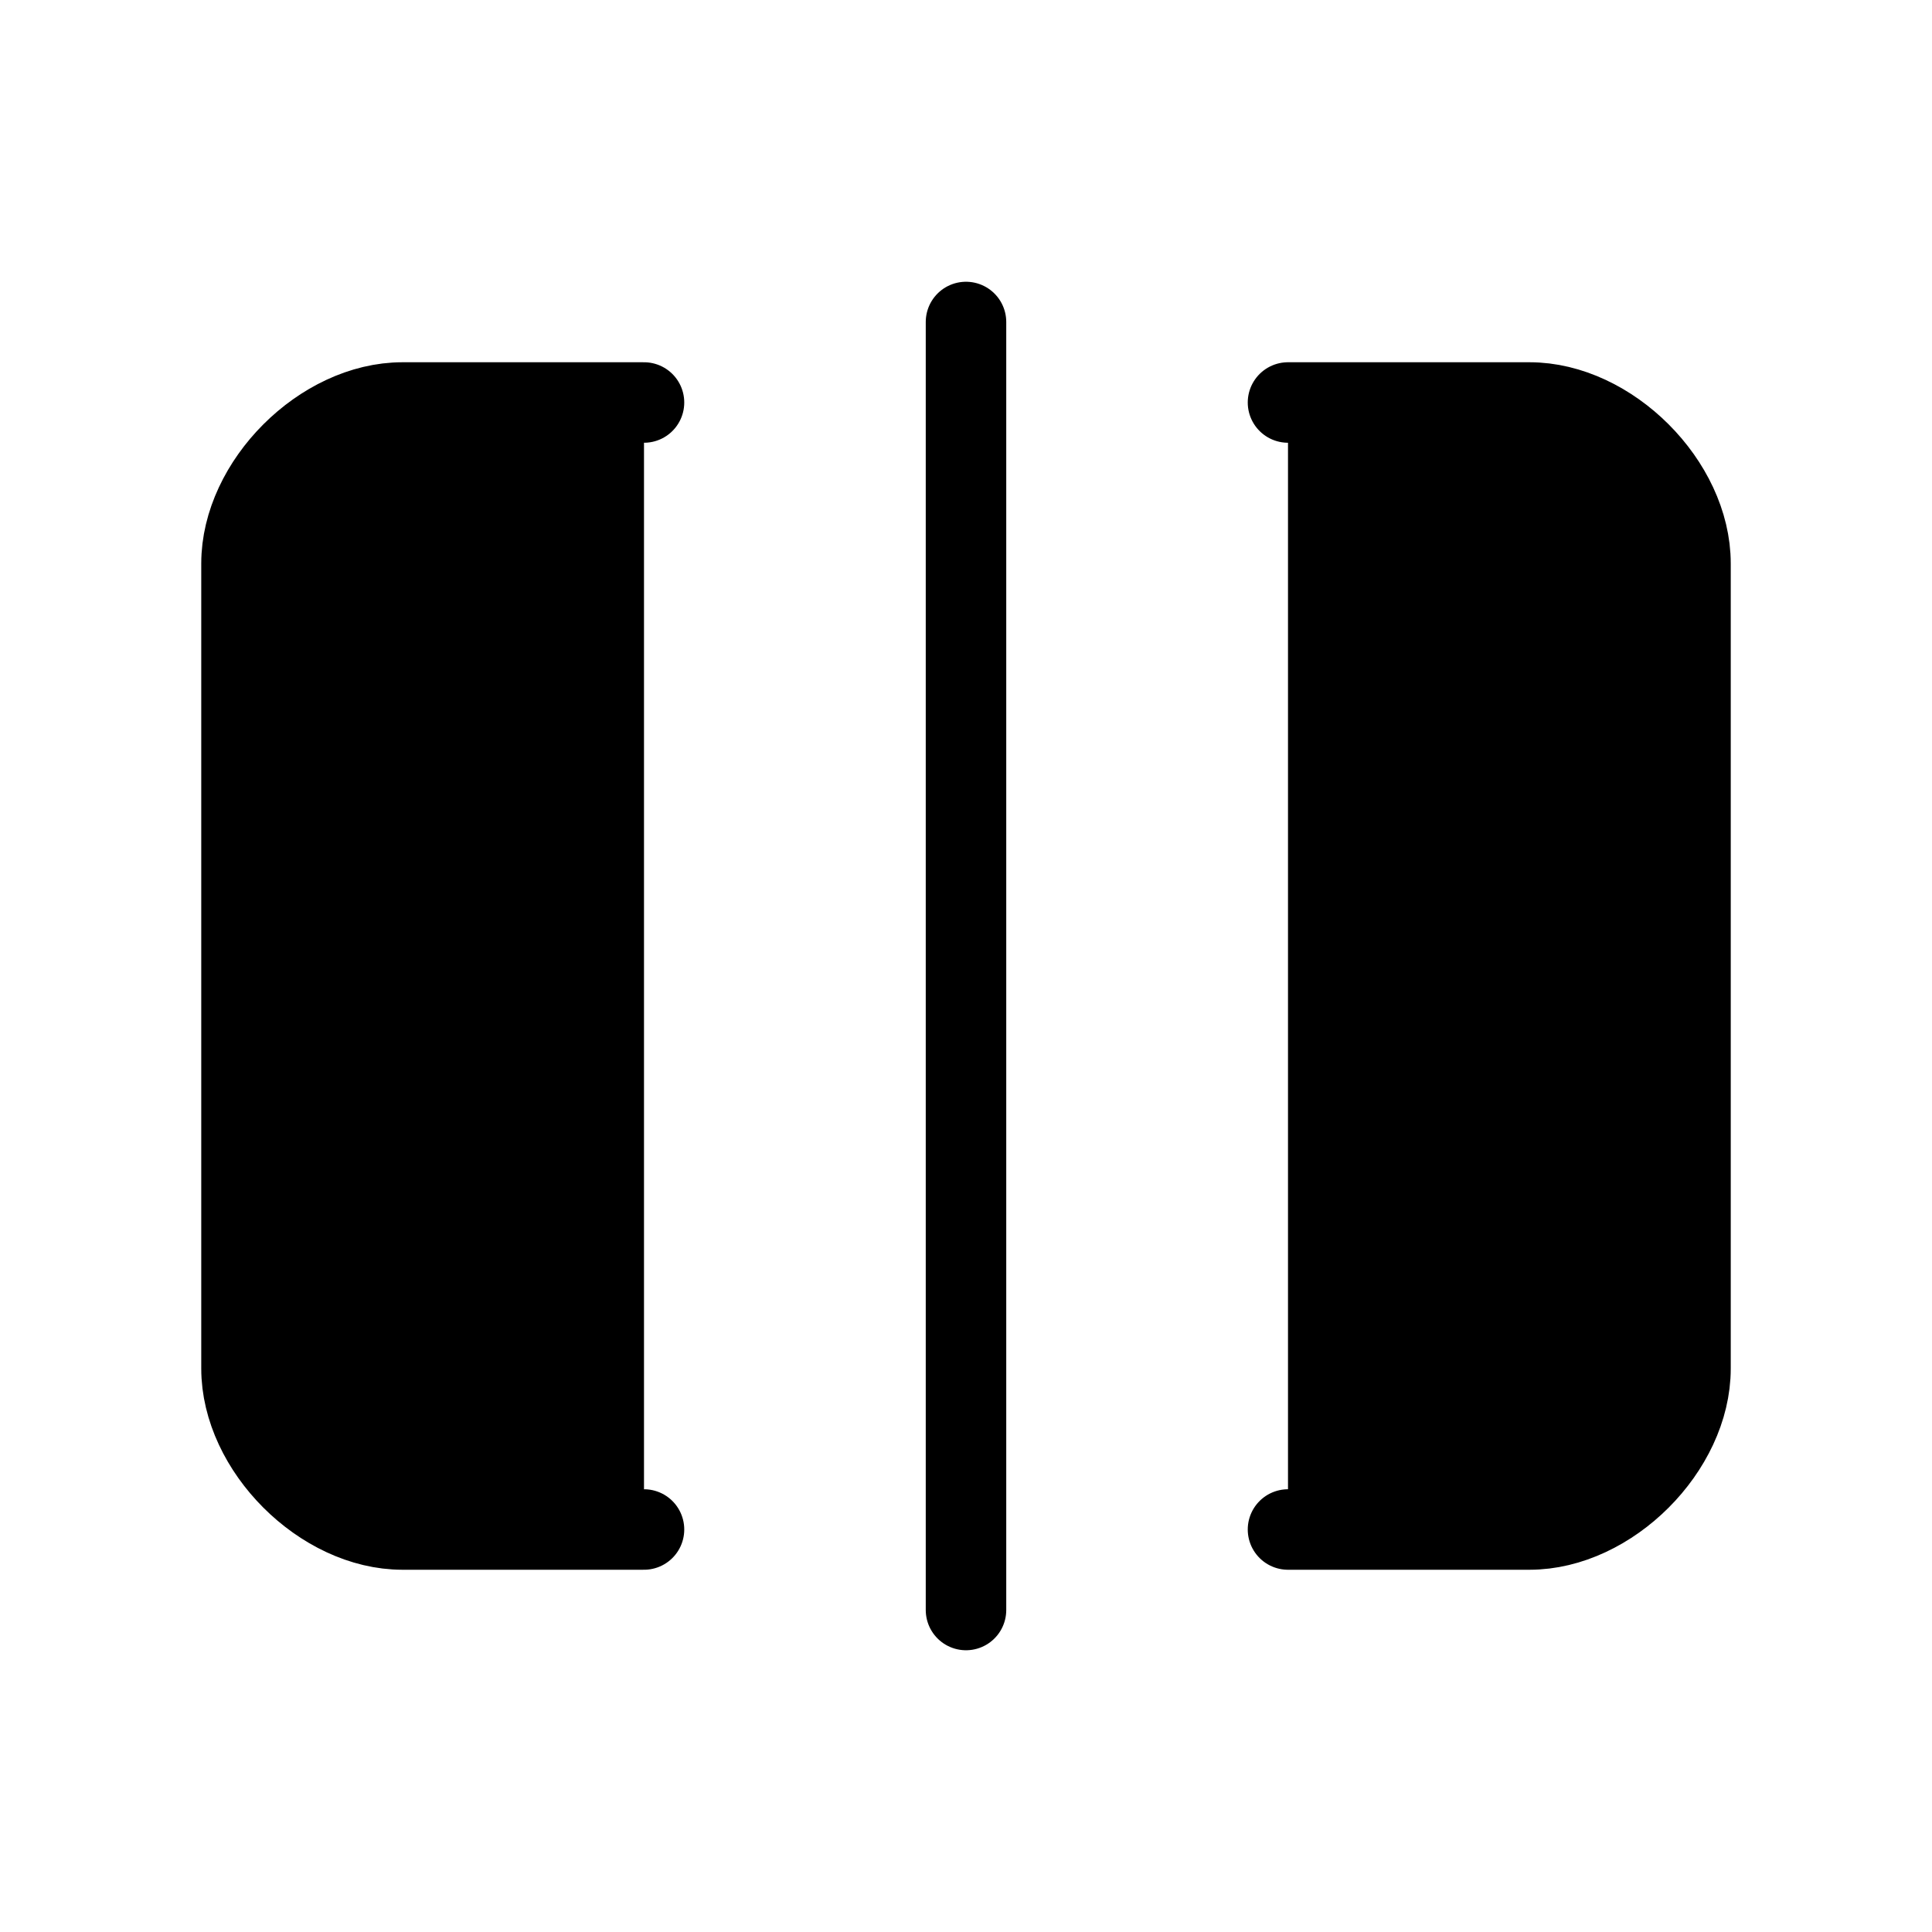
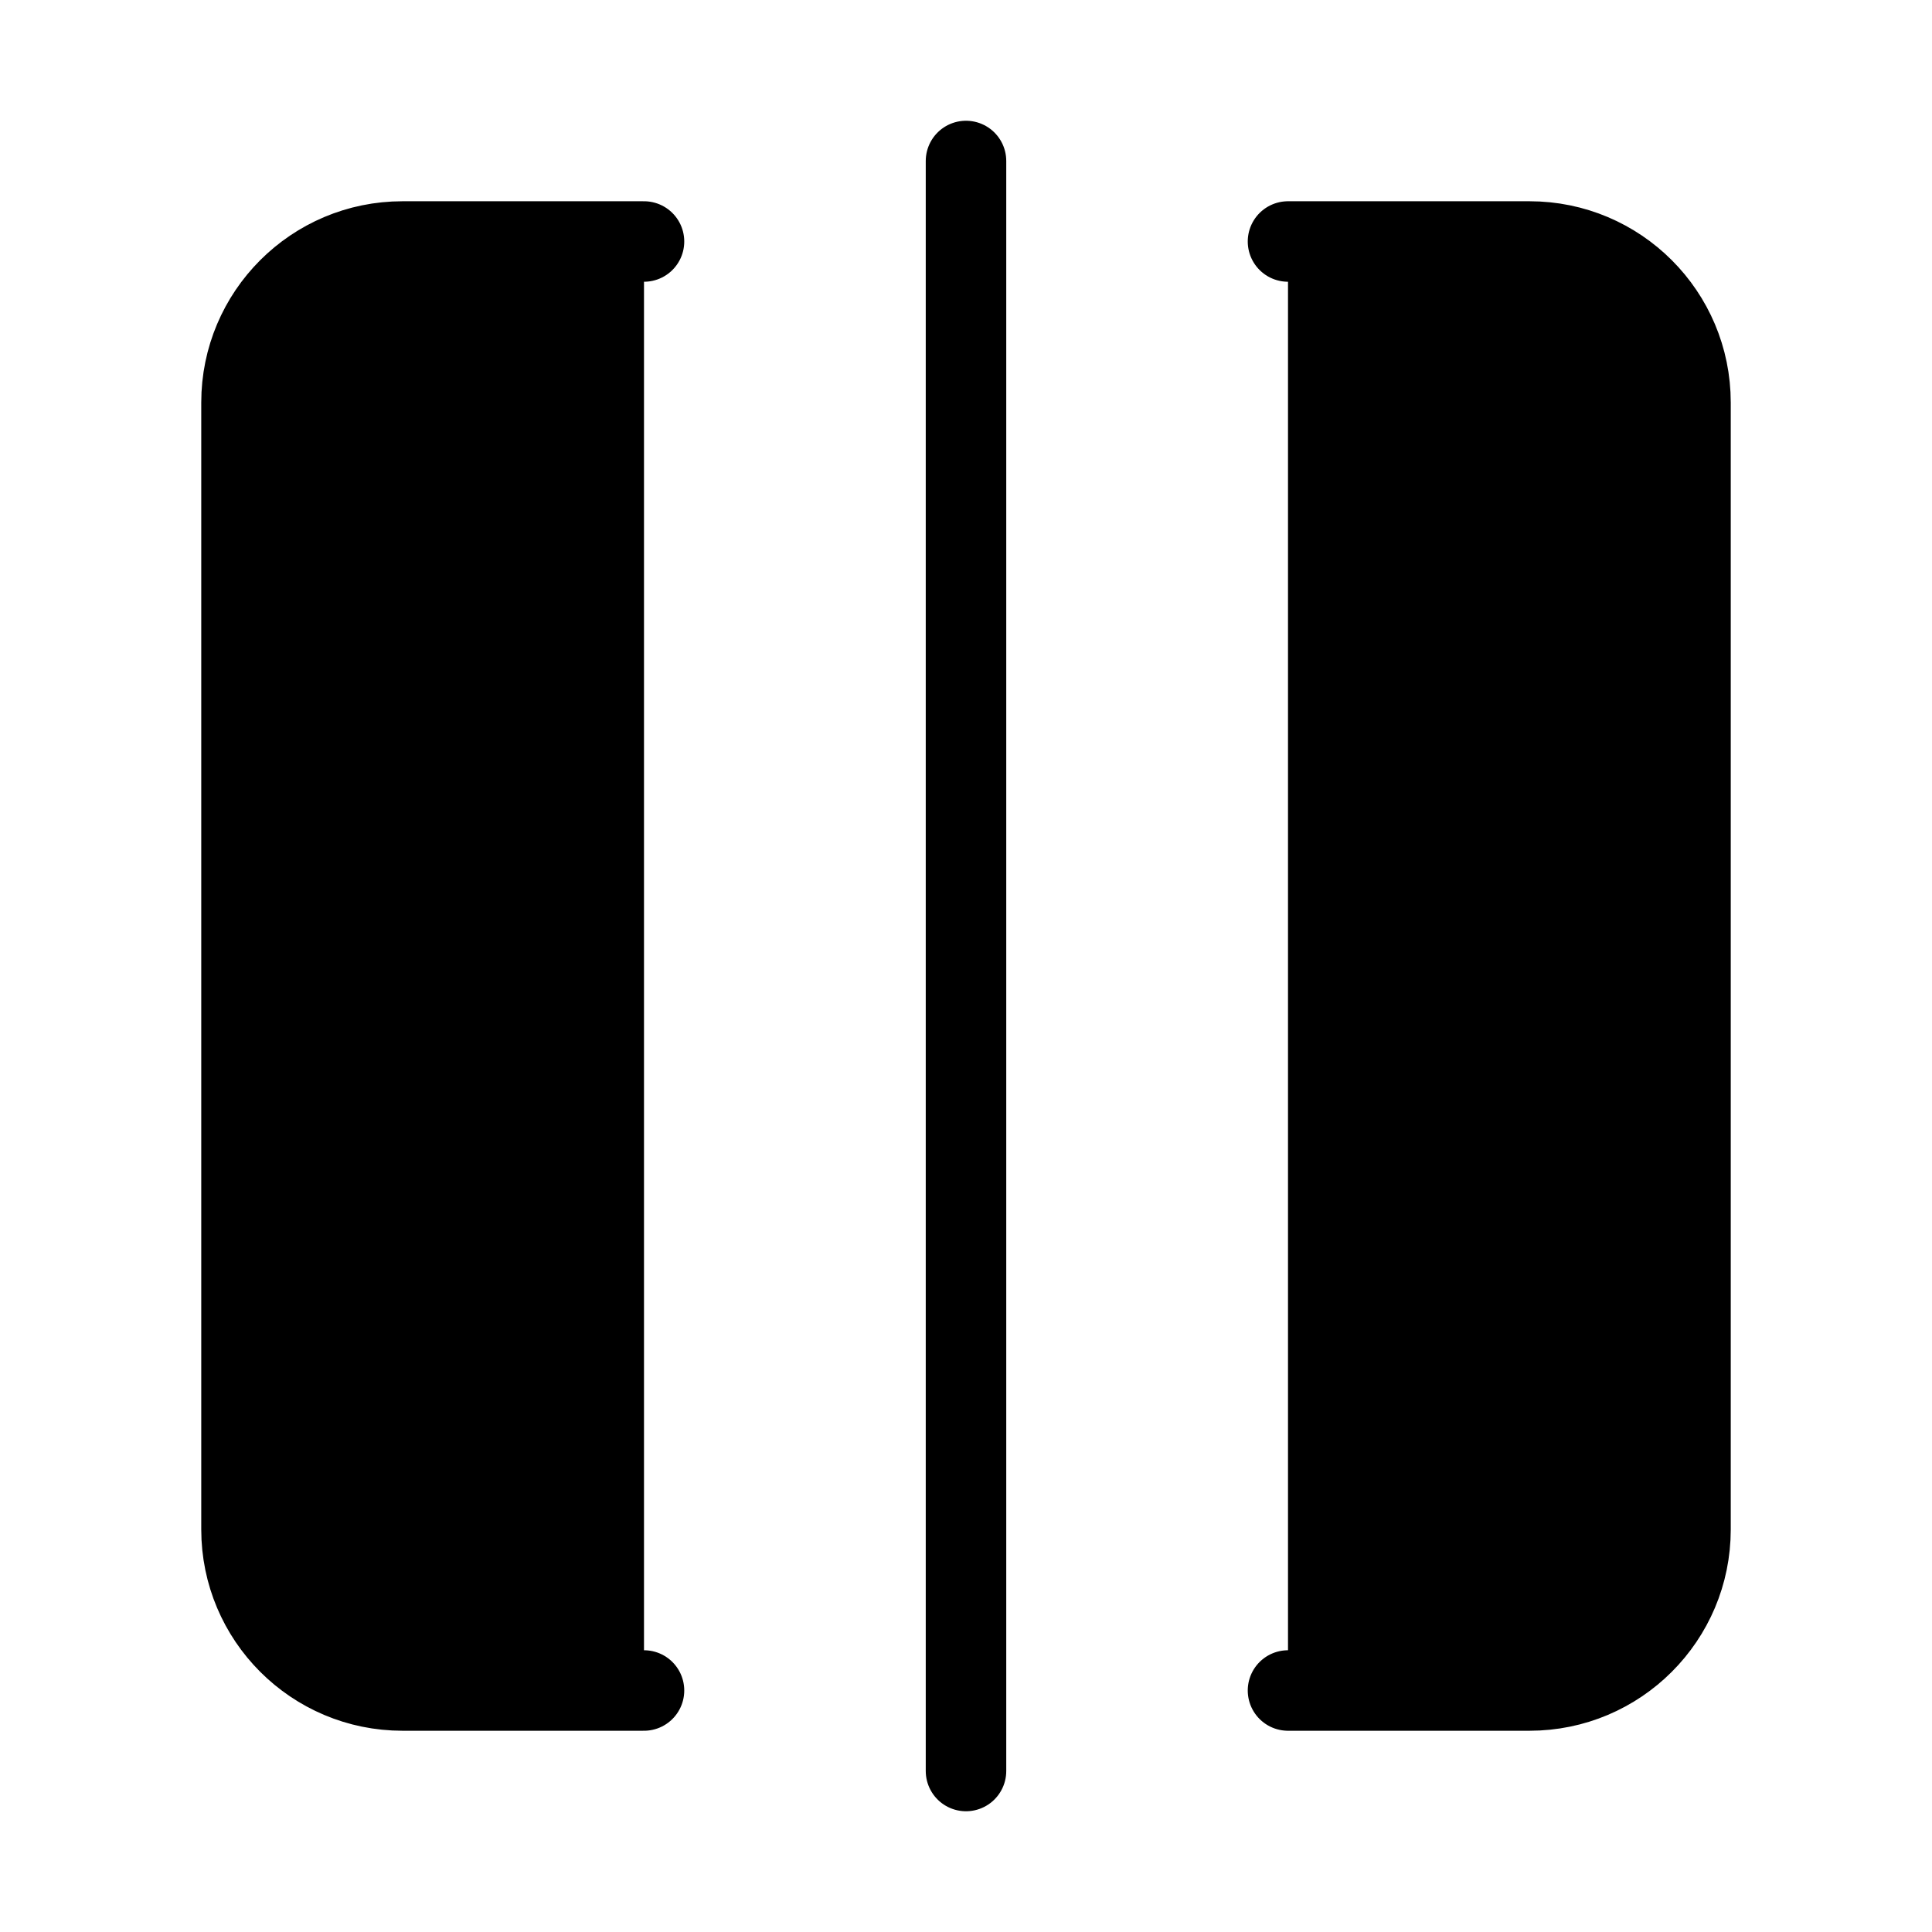
<svg xmlns="http://www.w3.org/2000/svg" width="24" height="24" viewBox="0 0 24 24" fill="currentColor" stroke="currentColor" stroke-width="calc((100vw - 100vh) / 10)" stroke-linecap="round" stroke-linejoin="round">
-   <path vector-effect="non-scaling-stroke" d="M8 19H5c-1 0-2-1-2-2V7c0-1 1-2 2-2h3" />
-   <path vector-effect="non-scaling-stroke" d="M16 5h3c1 0 2 1 2 2v10c0 1-1 2-2 2h-3" />
-   <line vector-effect="non-scaling-stroke" x1="12" x2="12" y1="4" y2="20" />
+   <path vector-effect="non-scaling-stroke" d="M12 2v20" />
+   <path vector-effect="non-scaling-stroke" d="M16 3h3a2 2 0 0 1 2 2v14a2 2 0 0 1-2 2h-3" />
+   <path vector-effect="non-scaling-stroke" d="M8 21H5a2 2 0 0 1-2-2V5a2 2 0 0 1 2-2h3" />
</svg>
